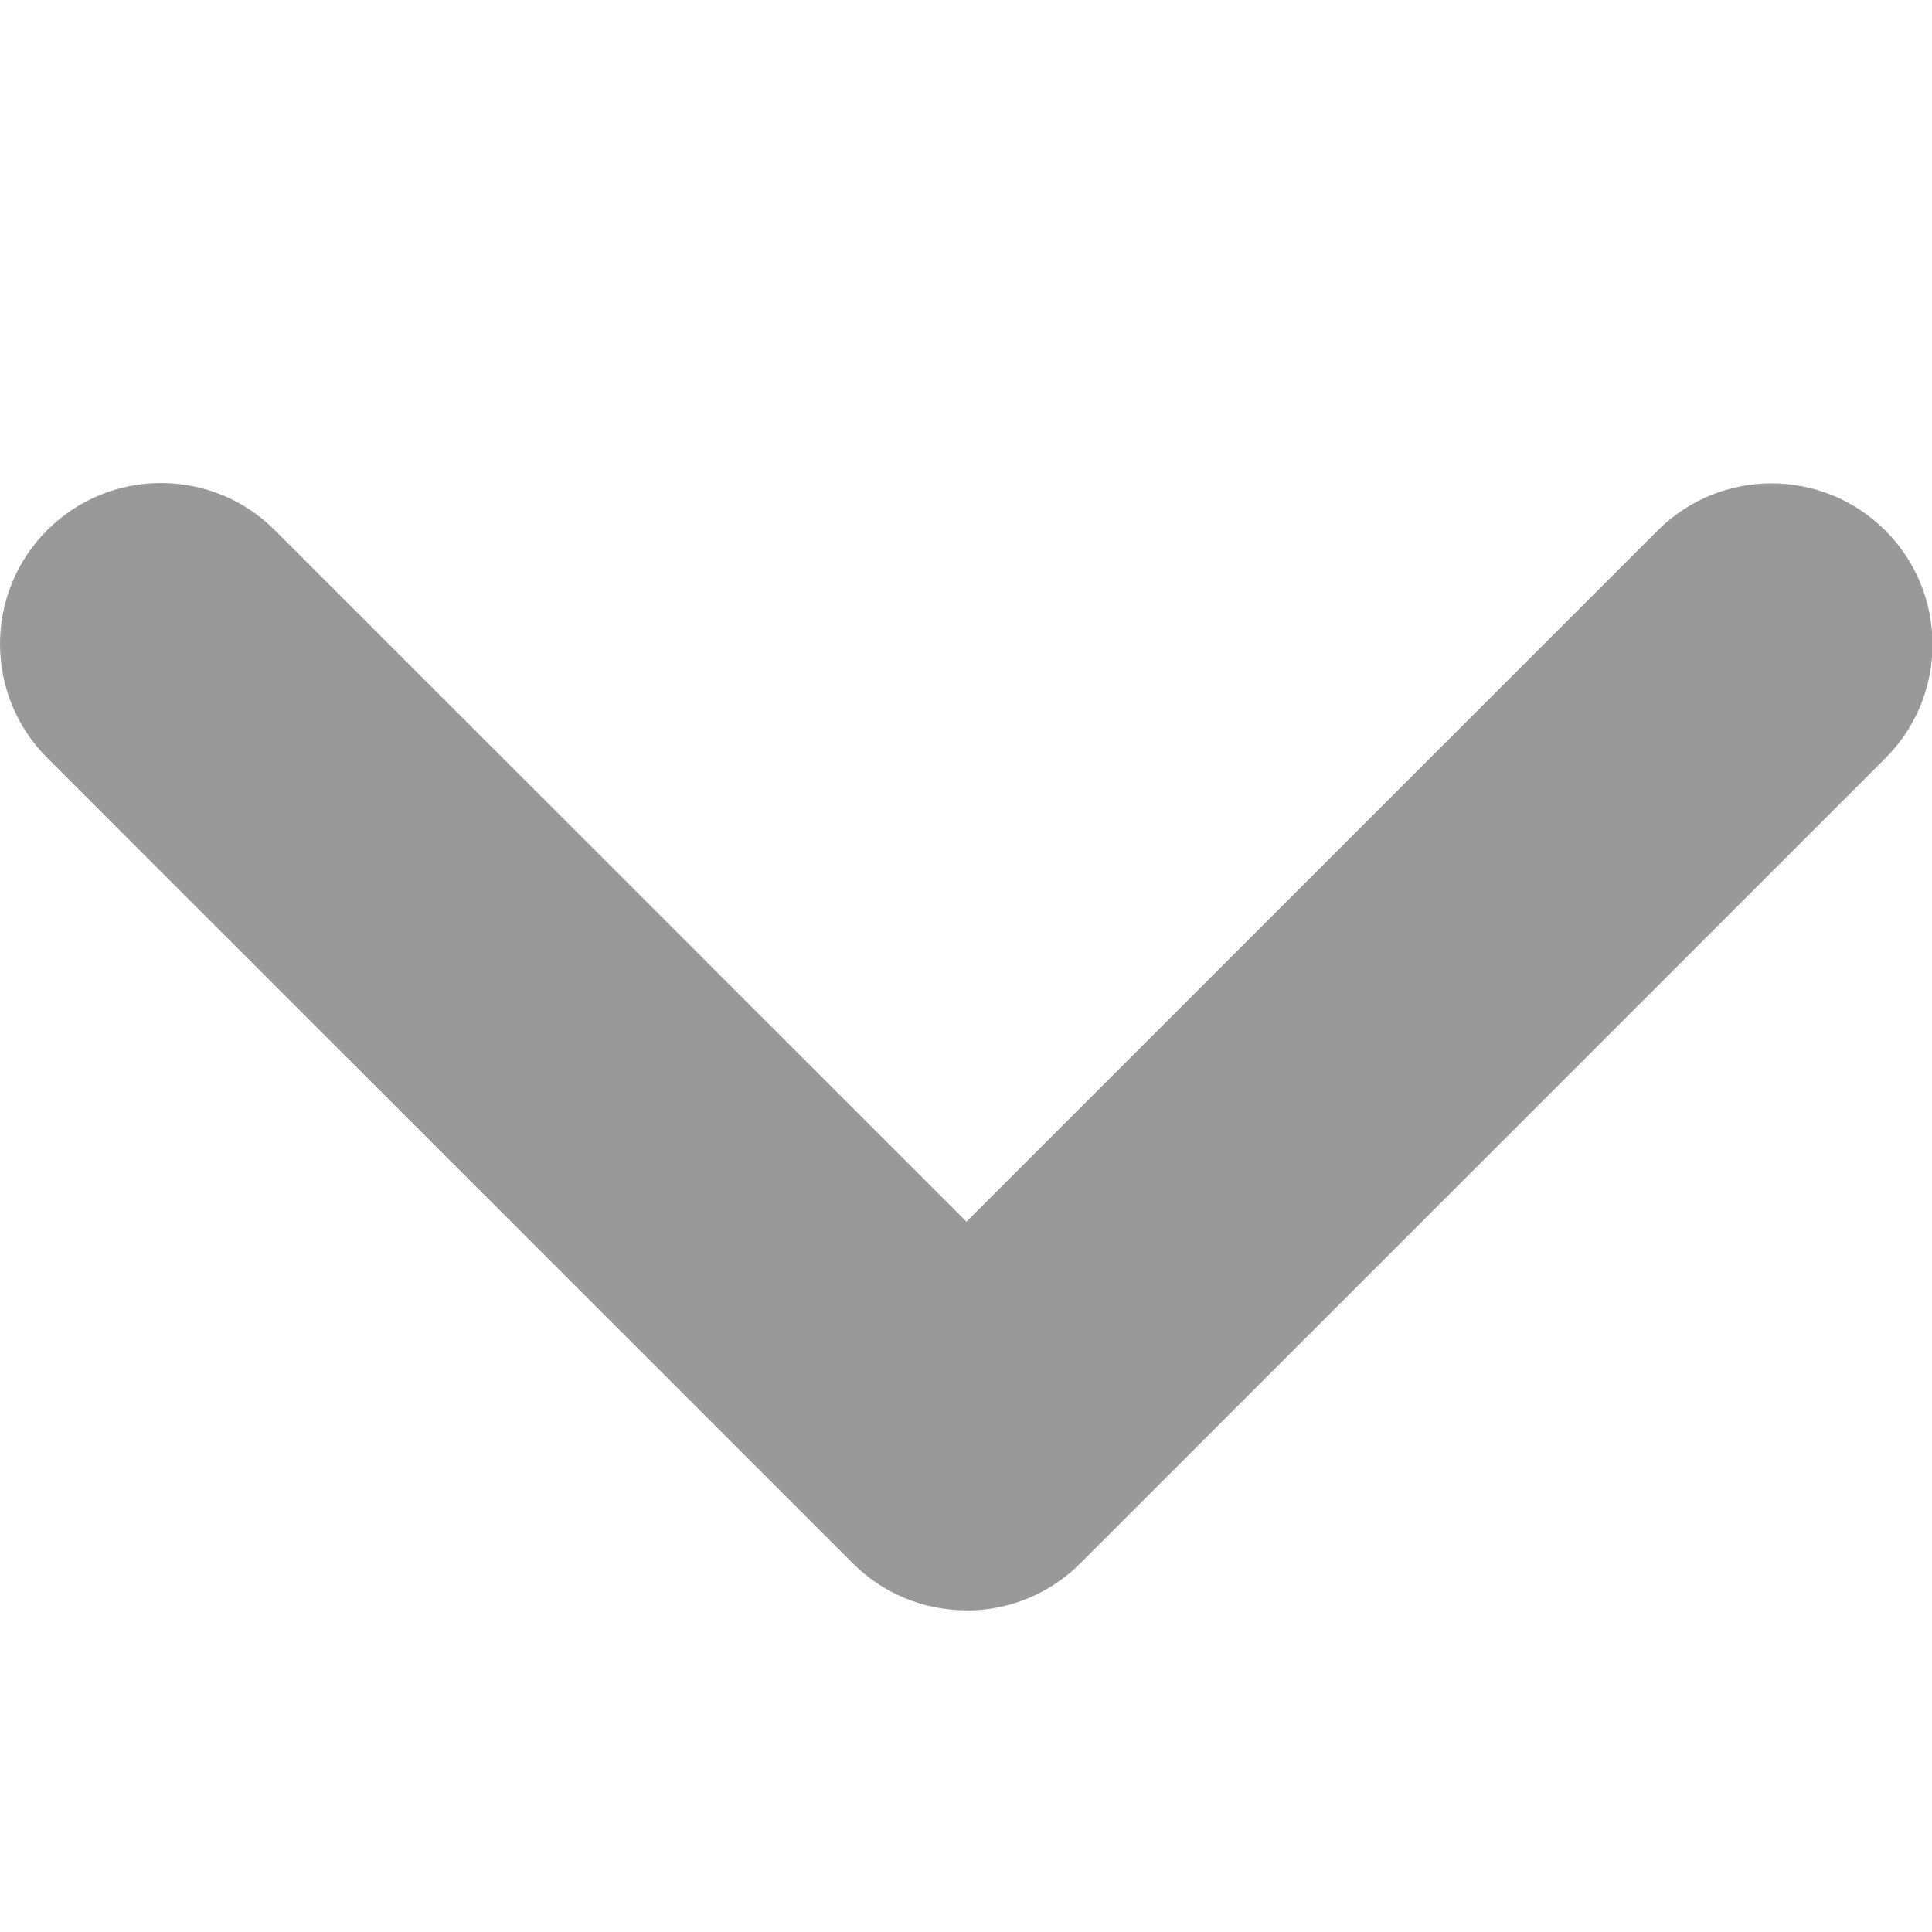
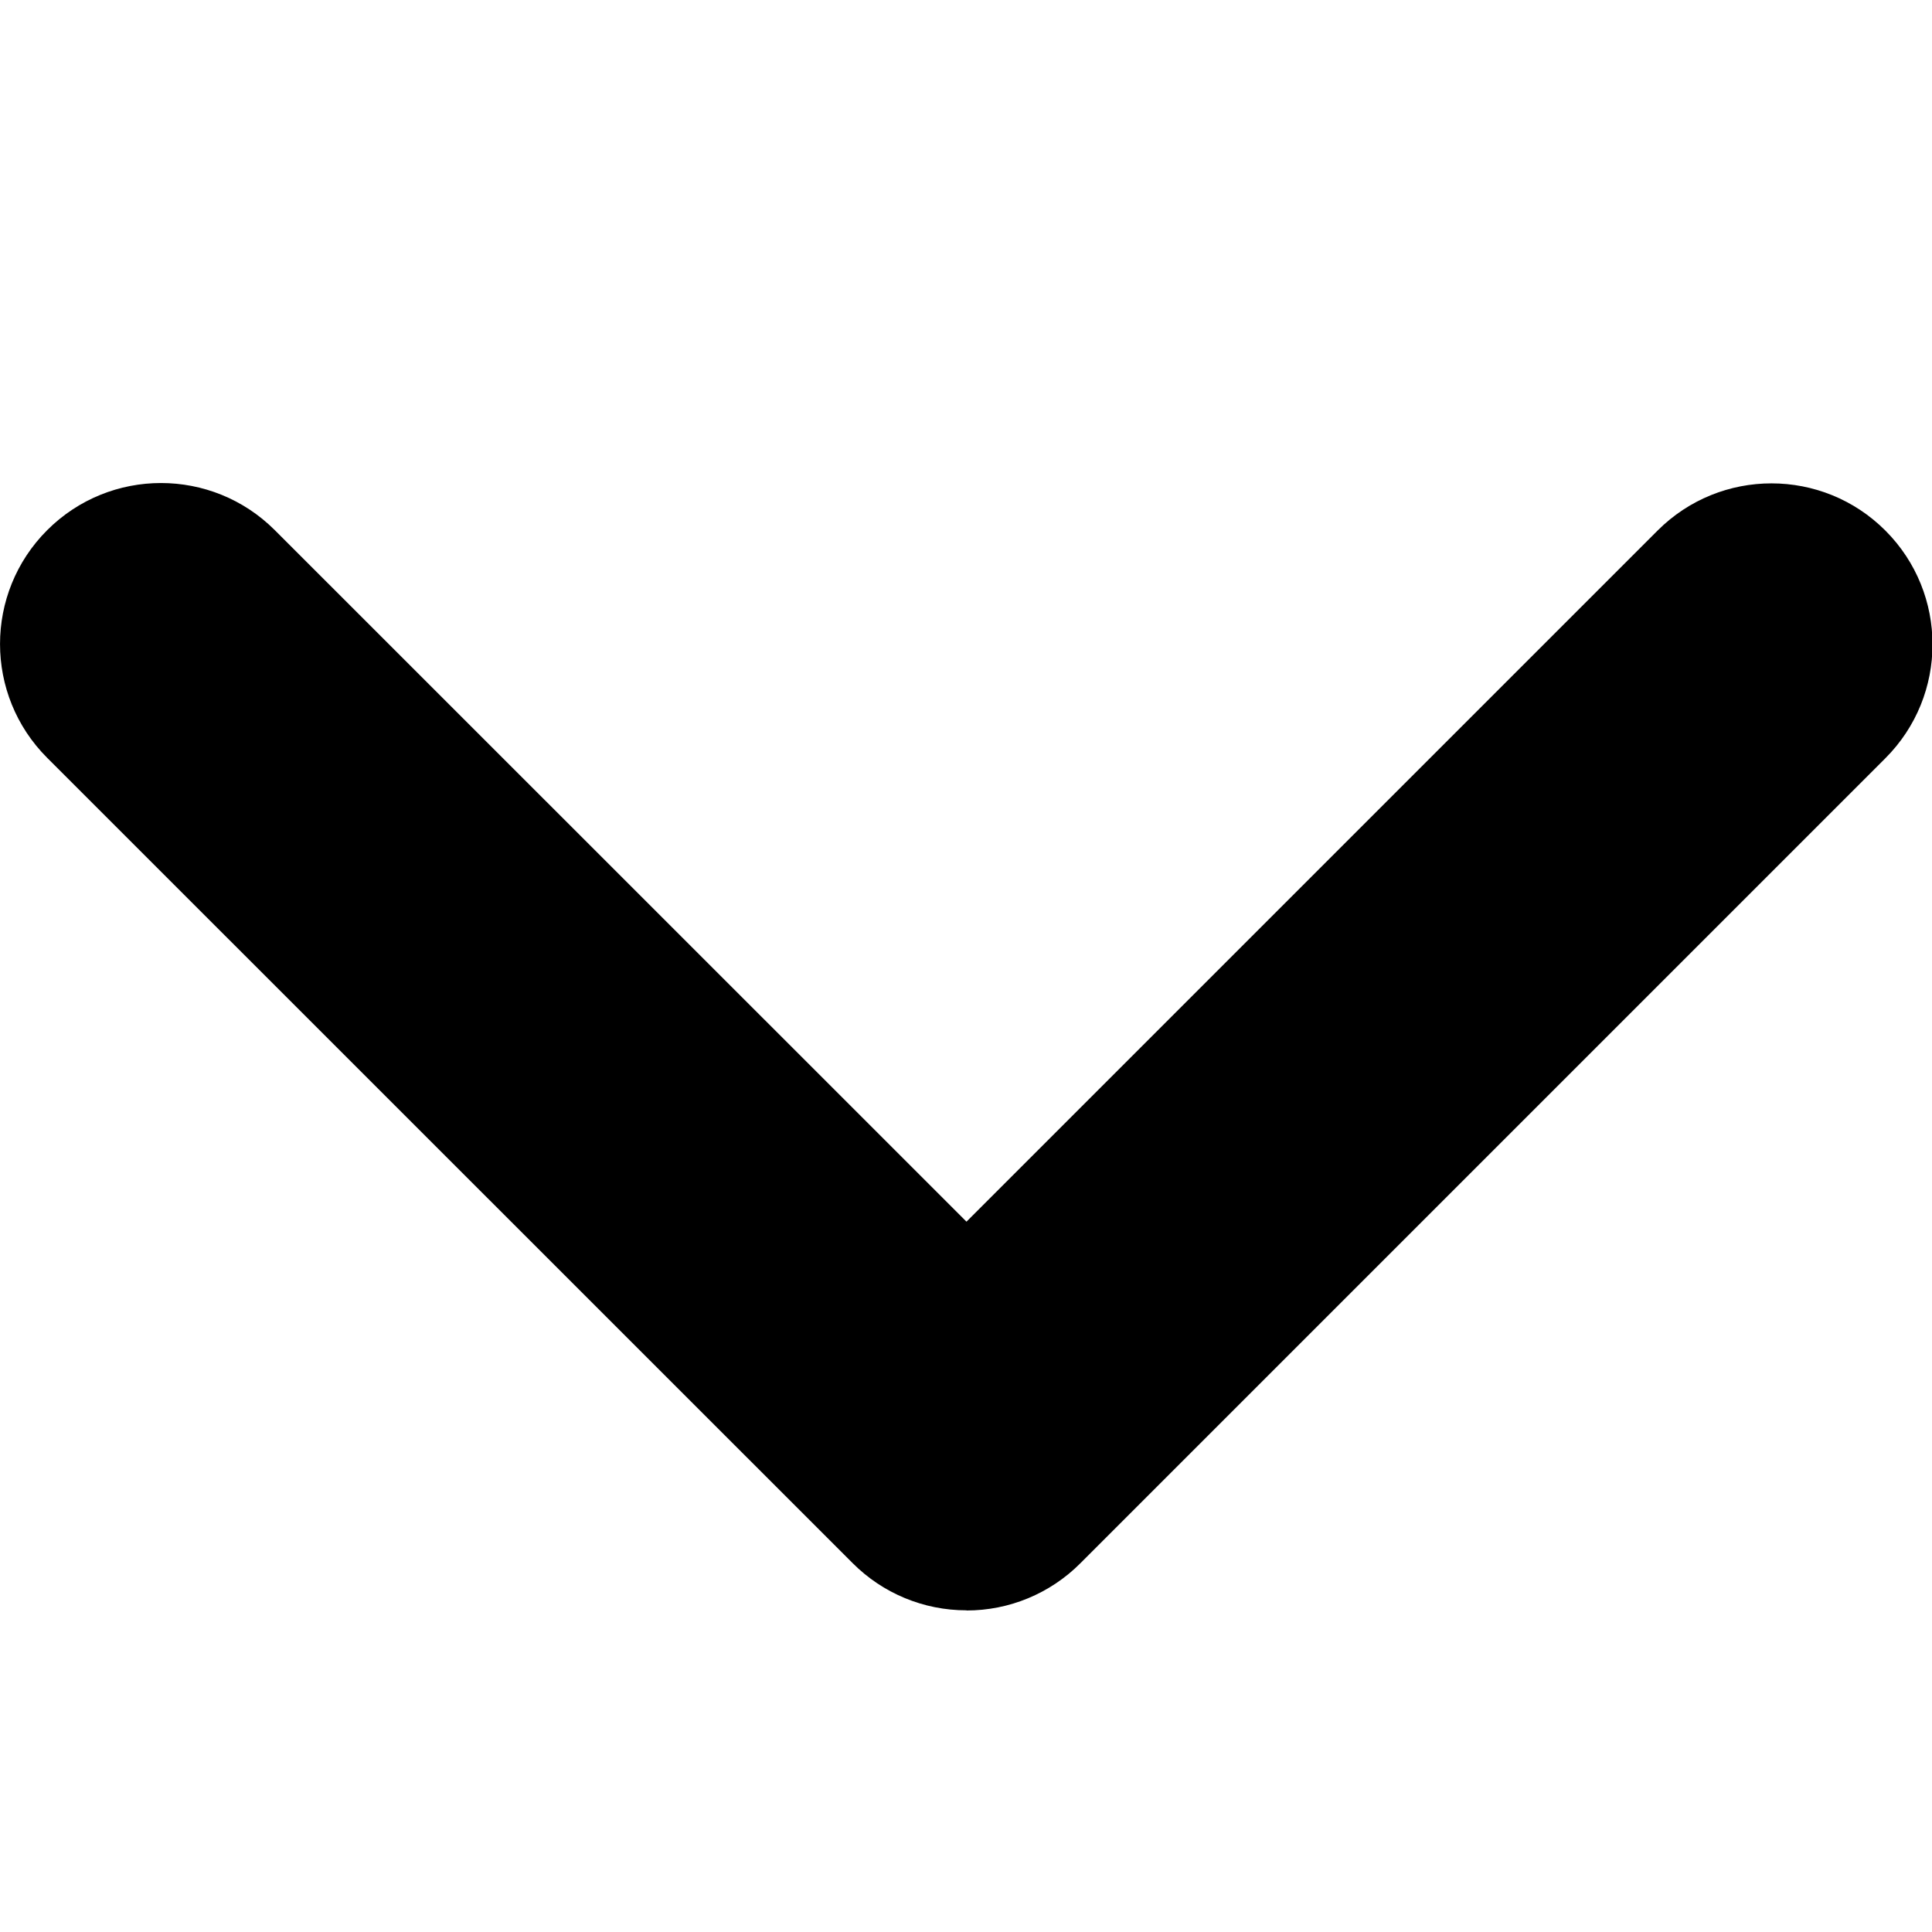
<svg xmlns="http://www.w3.org/2000/svg" width="12" height="12" viewBox="0 0 12 12">
-   <path d="M6.003 10.002a.997.997 0 0 1-.707-.293L.293 4.707a.999.999 0 1 1 1.414-1.414l4.296 4.295 4.293-4.293A.999.999 0 1 1 11.71 4.71l-5 5a.997.997 0 0 1-.707.293" fill="#999" fill-rule="evenodd" />
+   <path d="M6.003 10.002a.997.997 0 0 1-.707-.293L.293 4.707a.999.999 0 1 1 1.414-1.414l4.296 4.295 4.293-4.293A.999.999 0 1 1 11.71 4.71l-5 5a.997.997 0 0 1-.707.293" class="fill" fill-rule="evenodd" />
</svg>
